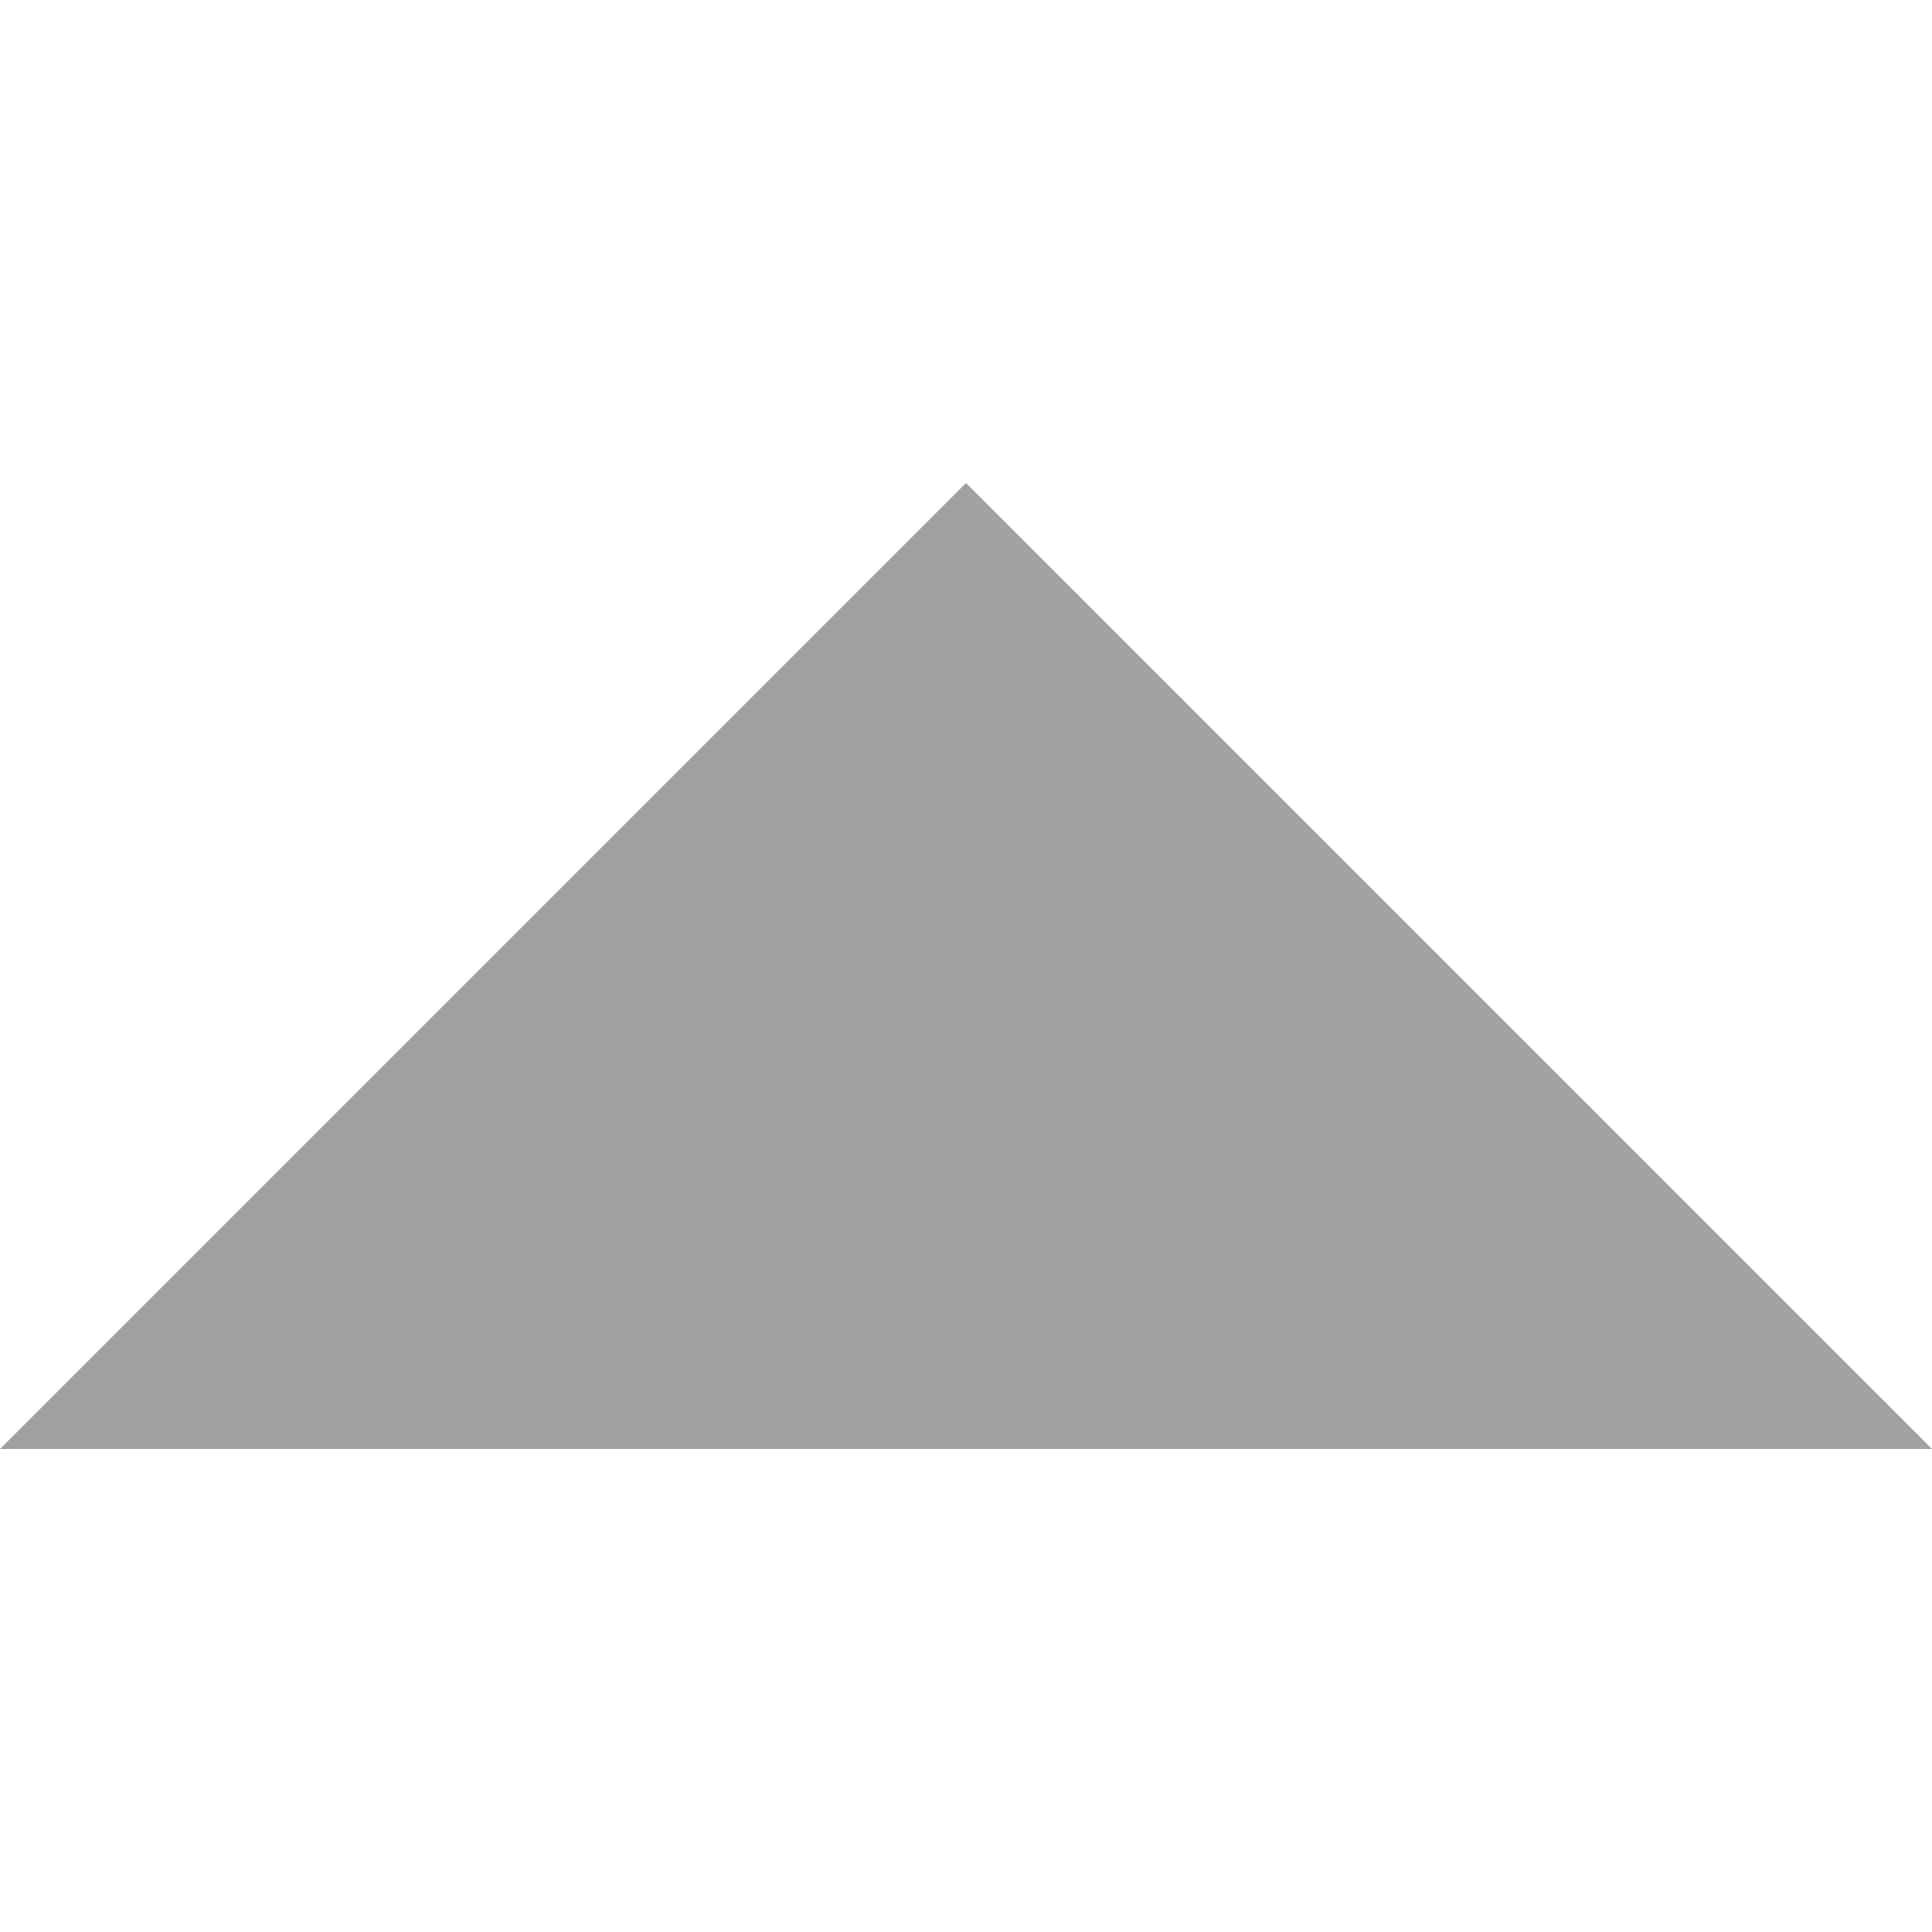
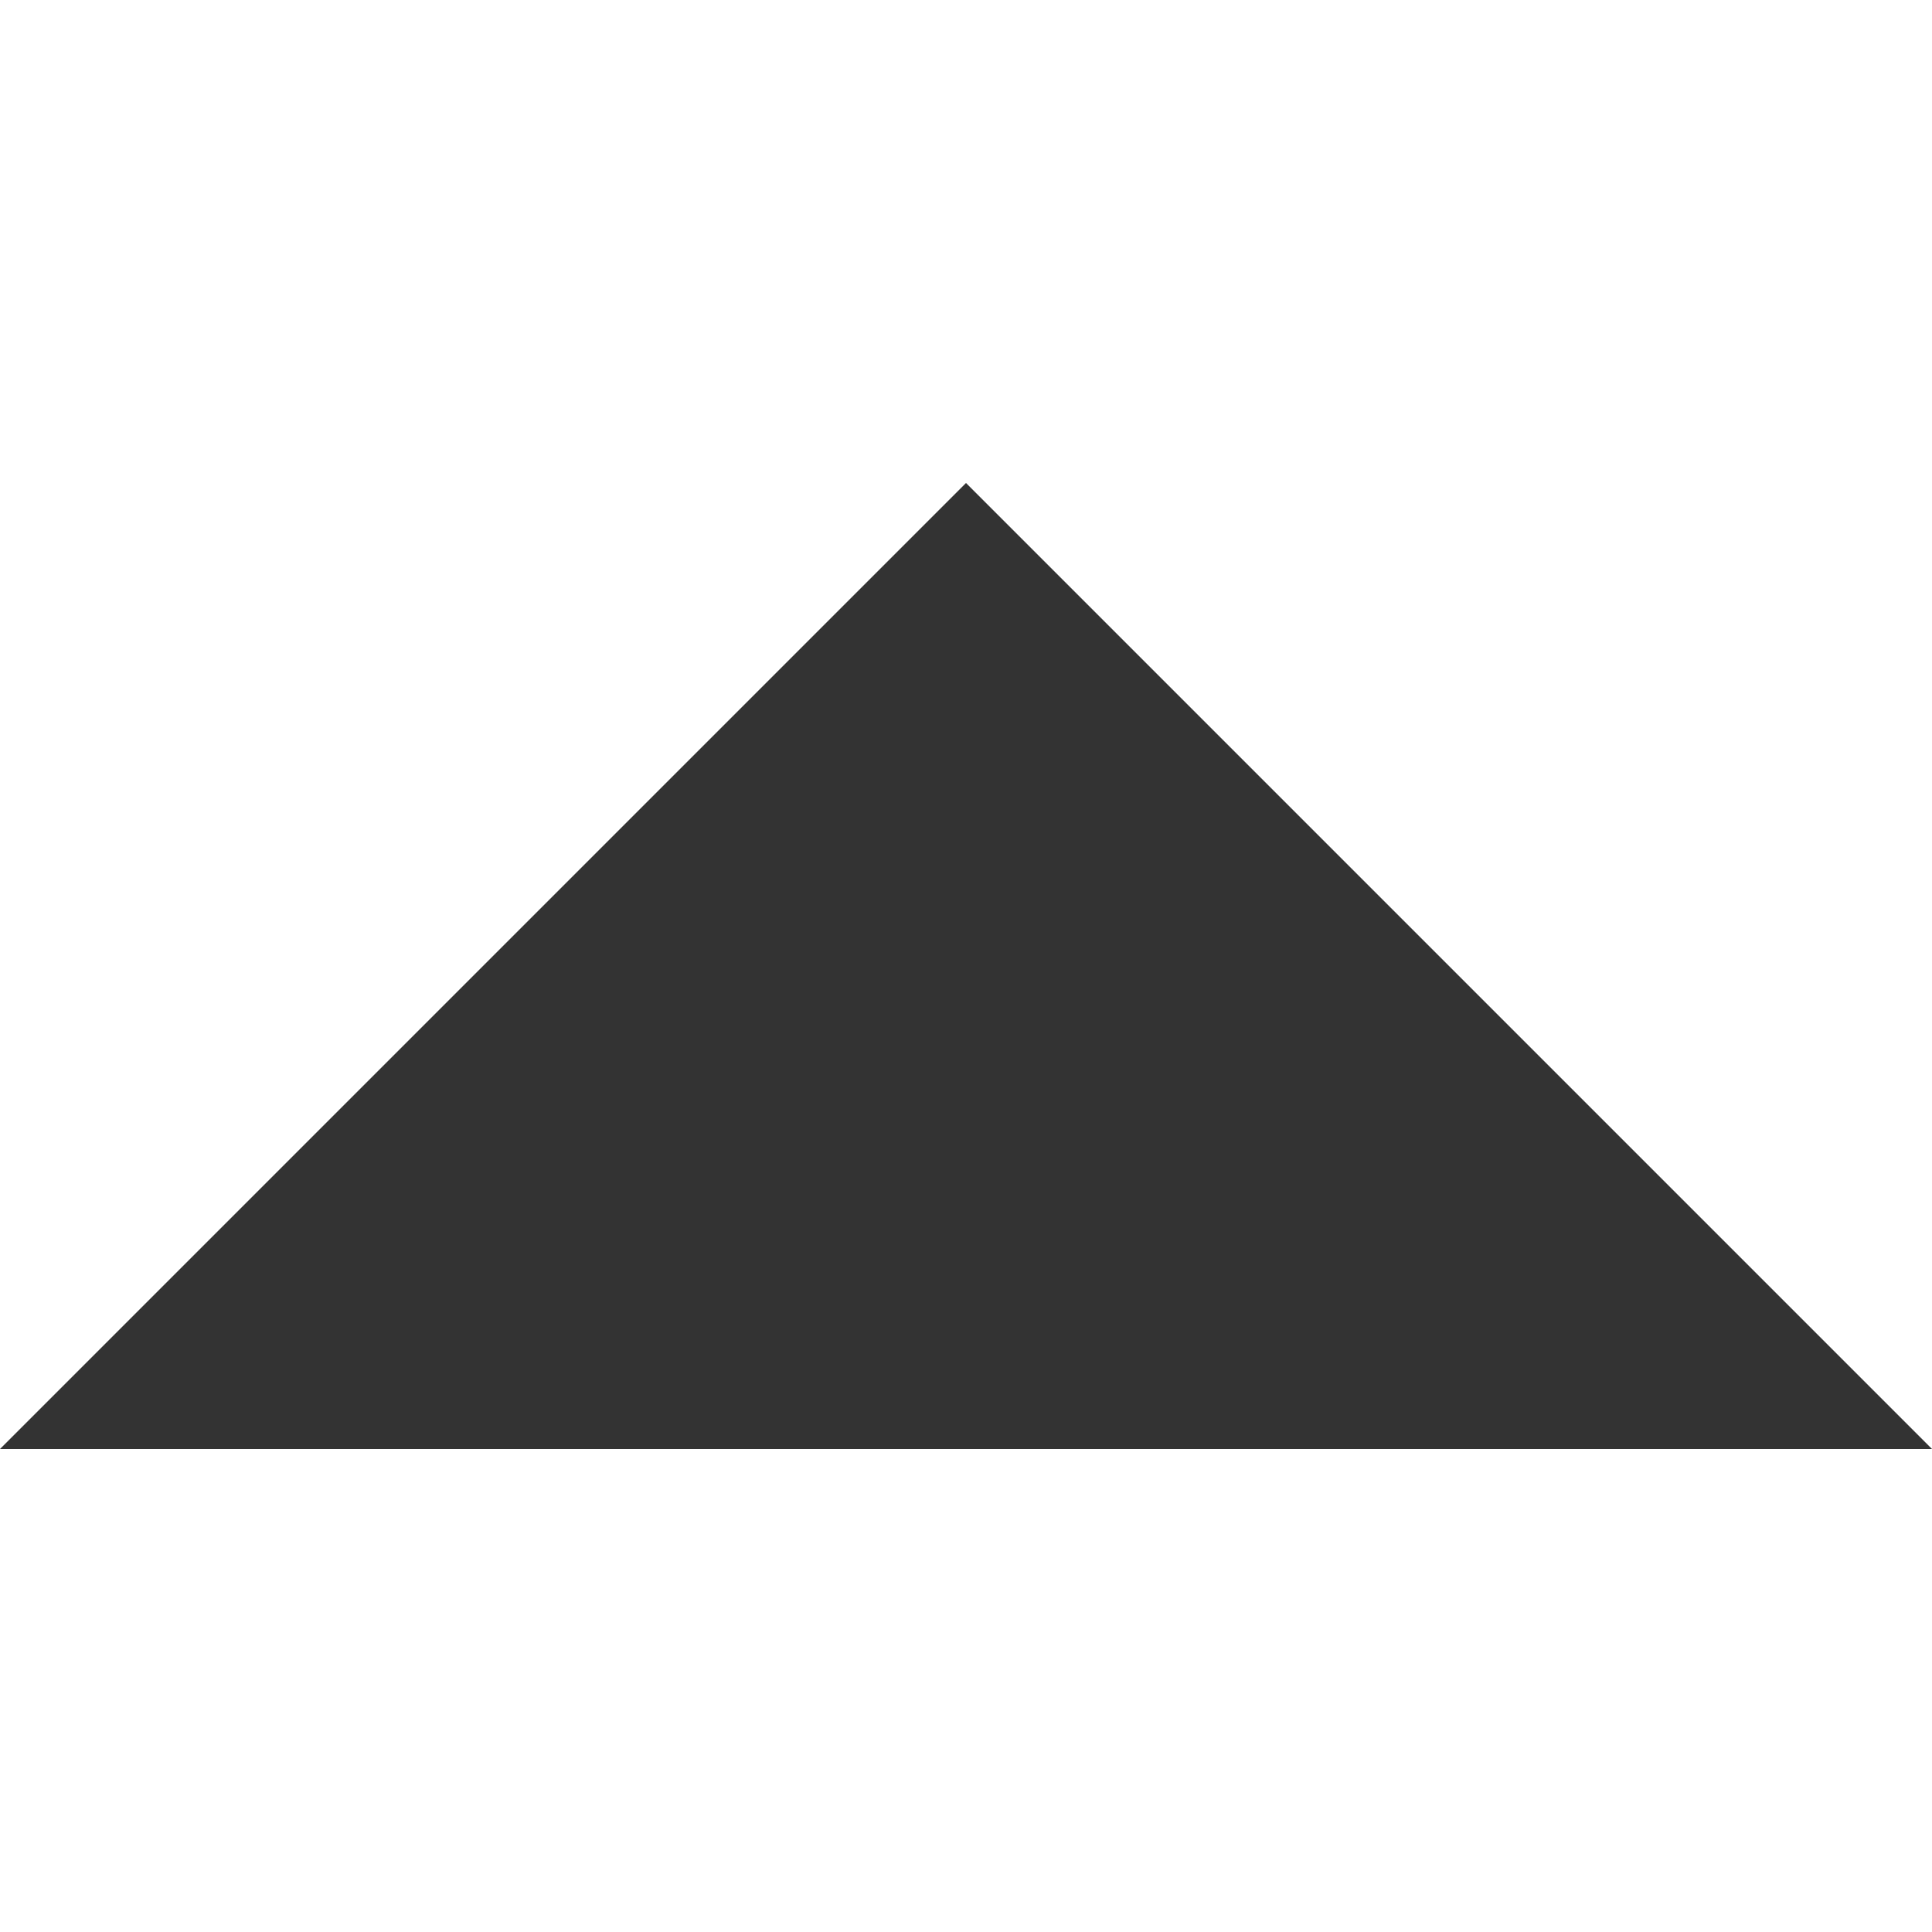
<svg xmlns="http://www.w3.org/2000/svg" width="8" height="8" id="svg2" version="1.0">
  <defs id="defs4">
    </defs>
  <g id="layer1">
-     <path style="opacity:1;fill:#a1a1a1;fill-opacity:1;fill-rule:nonzero;stroke:none;stroke-width:1;stroke-linecap:butt;stroke-linejoin:miter;marker:none;marker-start:none;marker-mid:none;marker-end:none;stroke-miterlimit:4;stroke-dasharray:none;stroke-dashoffset:0;stroke-opacity:1;visibility:visible;display:inline;overflow:visible;enable-background:accumulate" d="M 2.220446e-16,6 L 8,6 L 4,2 L 2.220446e-16,6 z" id="path5159" />
+     <path style="opacity:1;fill:#333333;fill-opacity:1;fill-rule:nonzero;stroke:none;stroke-width:1;stroke-linecap:butt;stroke-linejoin:miter;marker:none;marker-start:none;marker-mid:none;marker-end:none;stroke-miterlimit:4;stroke-dasharray:none;stroke-dashoffset:0;stroke-opacity:1;visibility:visible;display:inline;overflow:visible;enable-background:accumulate" d="M 2.220446e-16,6 L 8,6 L 4,2 L 2.220446e-16,6 z" id="path5159" />
  </g>
</svg>
